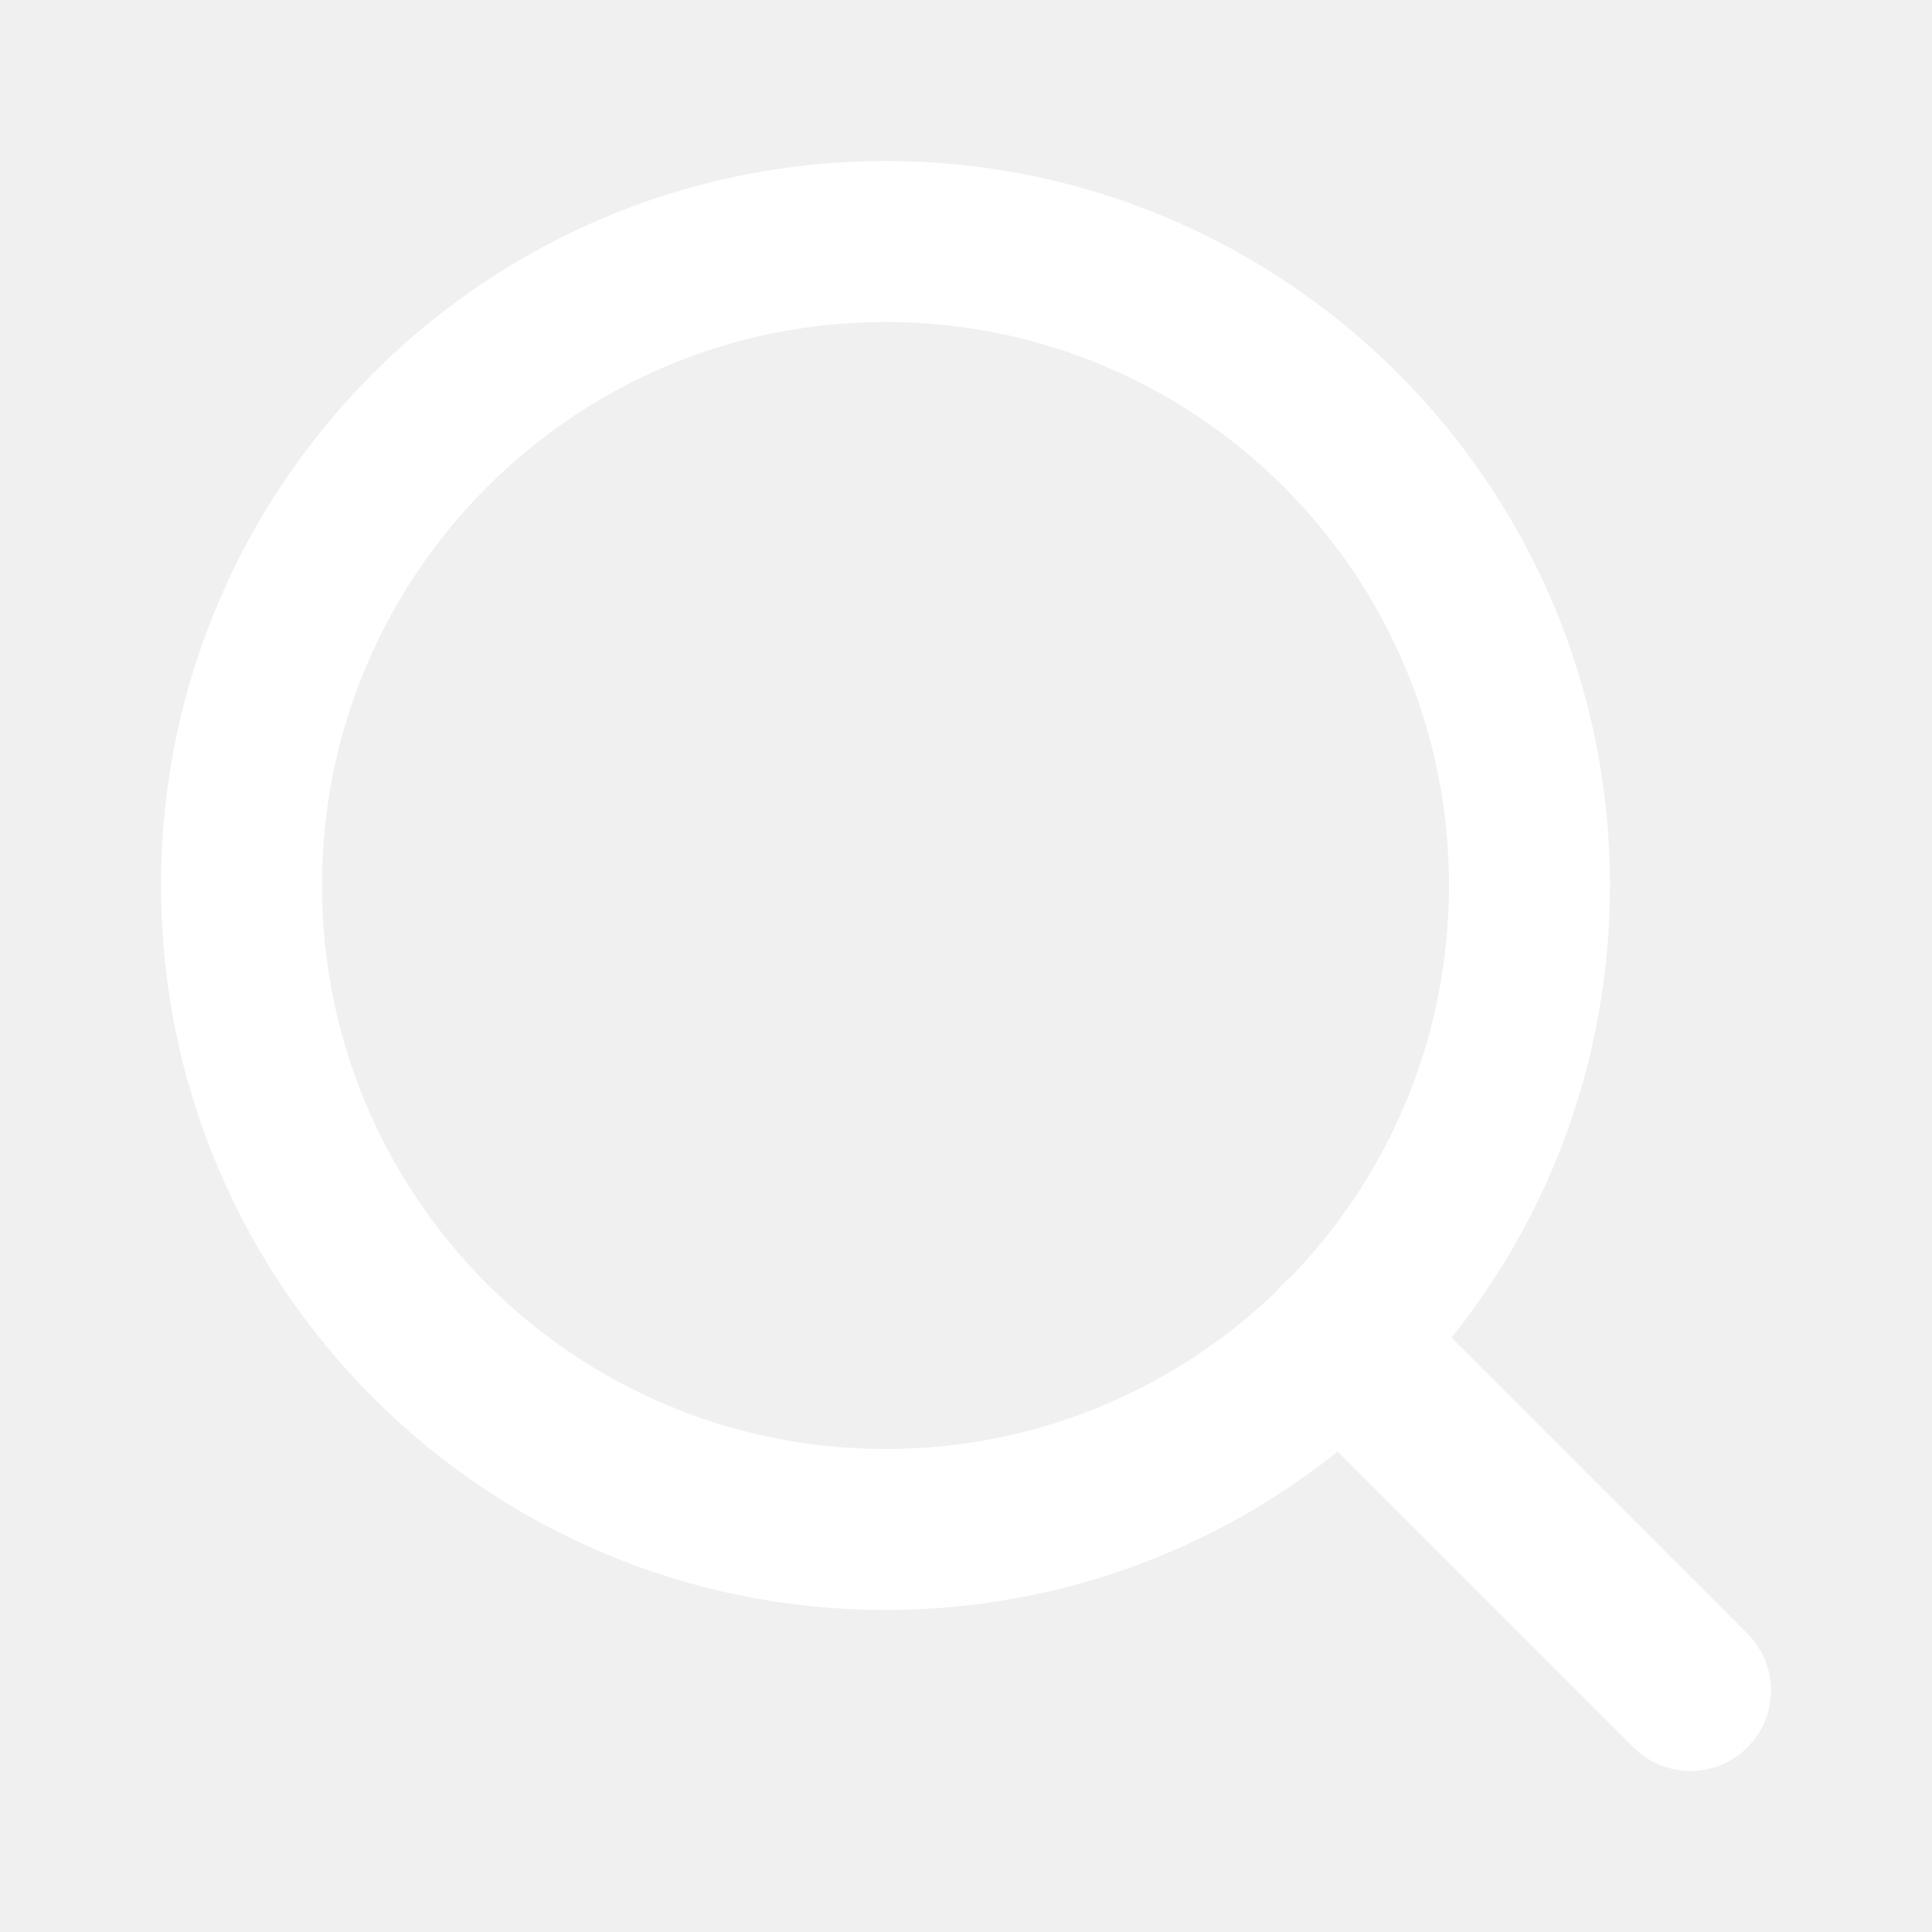
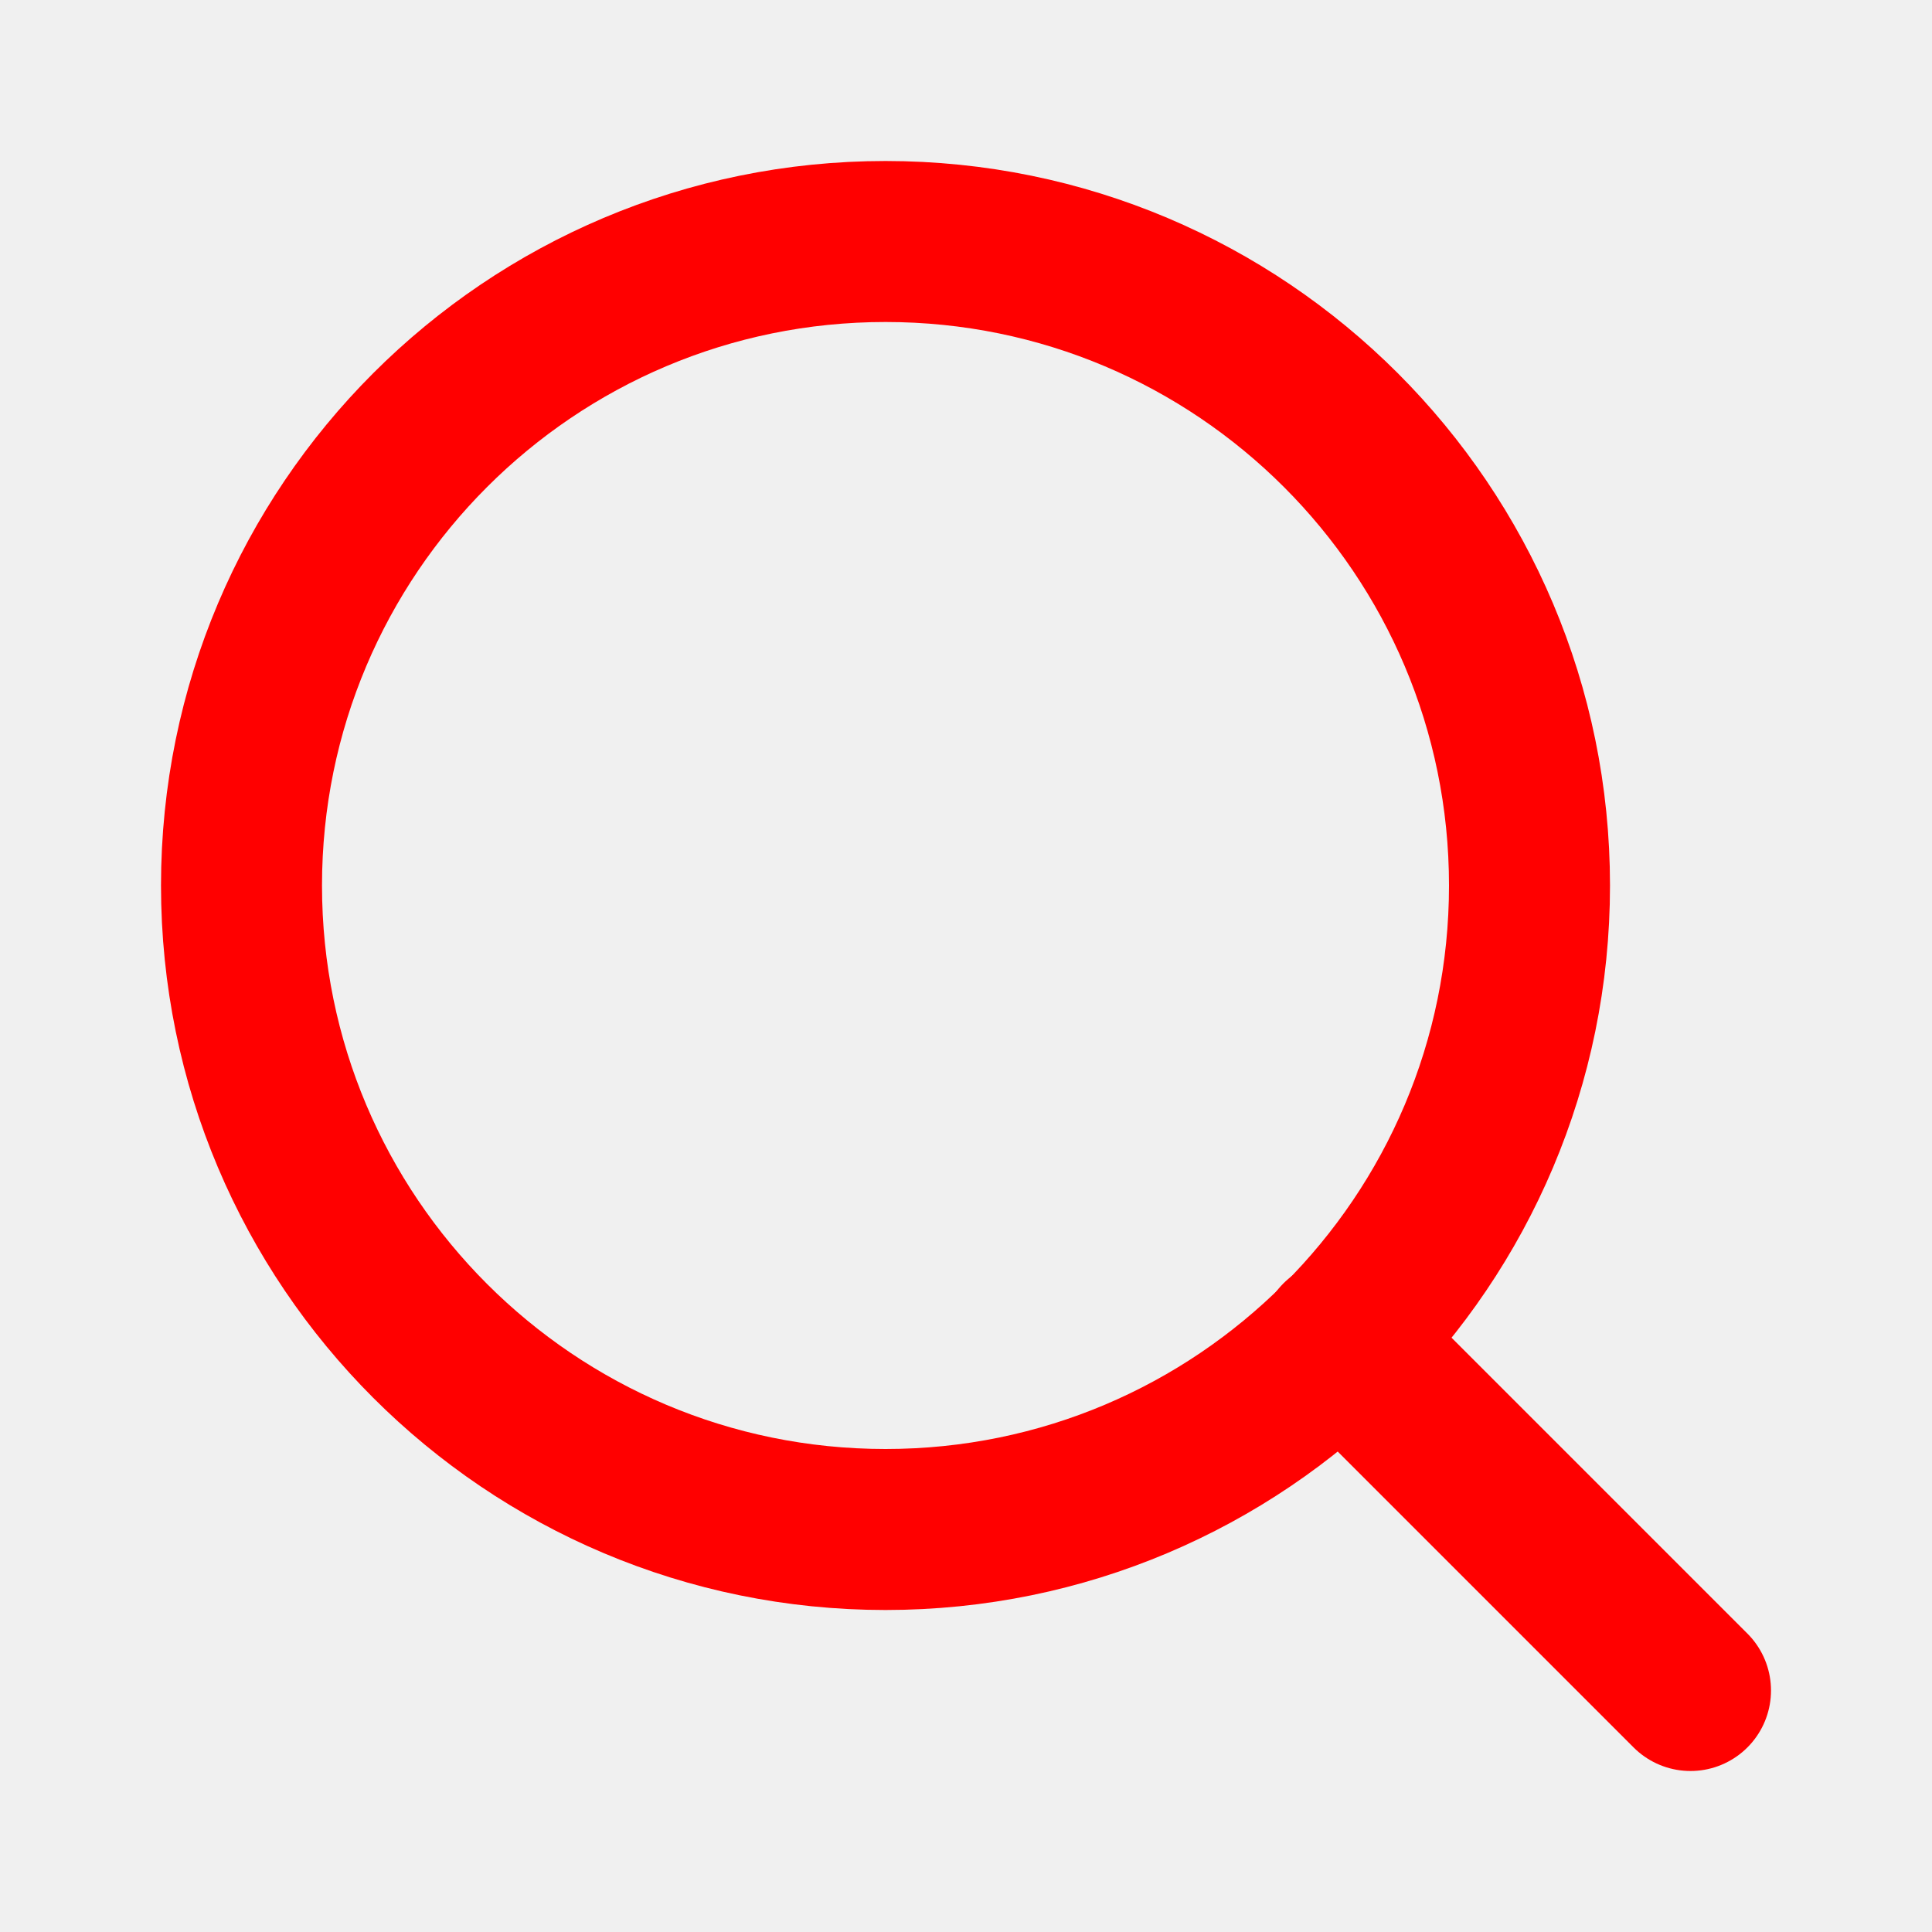
- <svg xmlns="http://www.w3.org/2000/svg" viewBox="0 0 24 24" fill="none" stroke="#ffffff" stroke-width="2" stroke-linecap="round" stroke-linejoin="round">
+ <svg xmlns="http://www.w3.org/2000/svg" viewBox="0 0 24 24" width="24" height="24" fill="none" stroke="#ff0000" stroke-width="2" stroke-linecap="round" stroke-linejoin="round">
  <circle cx="11" cy="11" r="8" />
  <line x1="21" y1="21" x2="16.65" y2="16.65" />
</svg>
